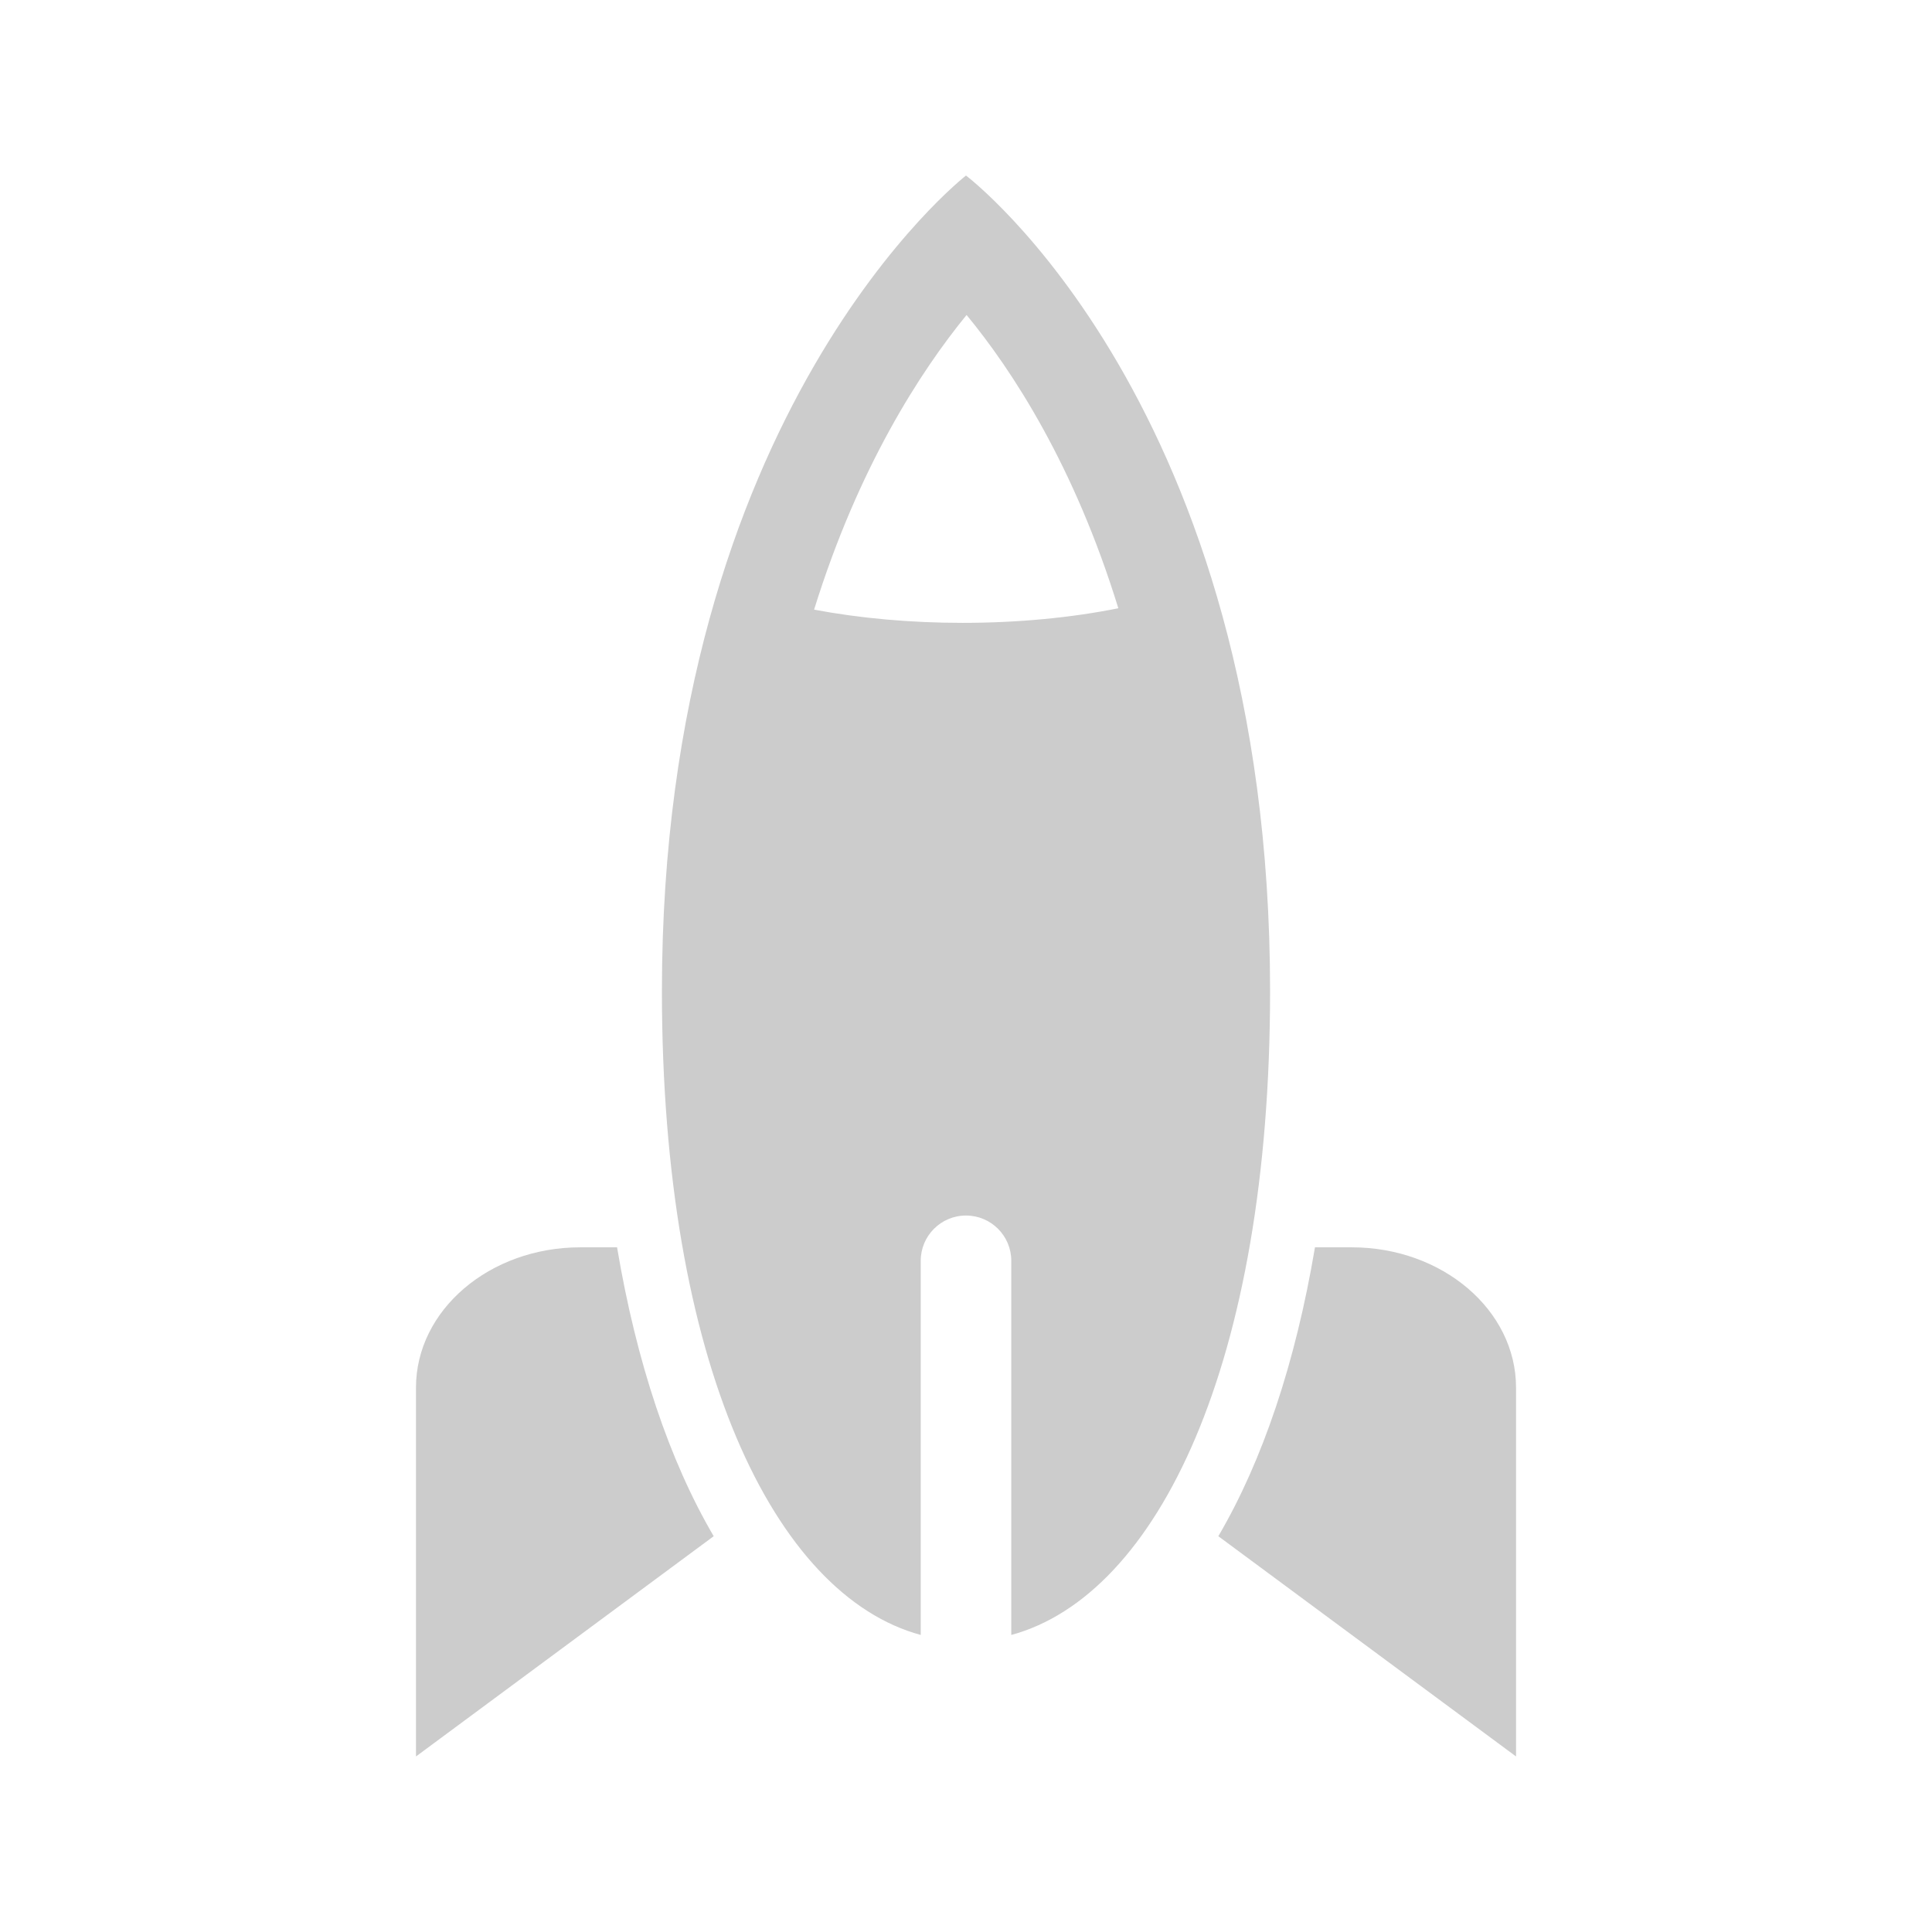
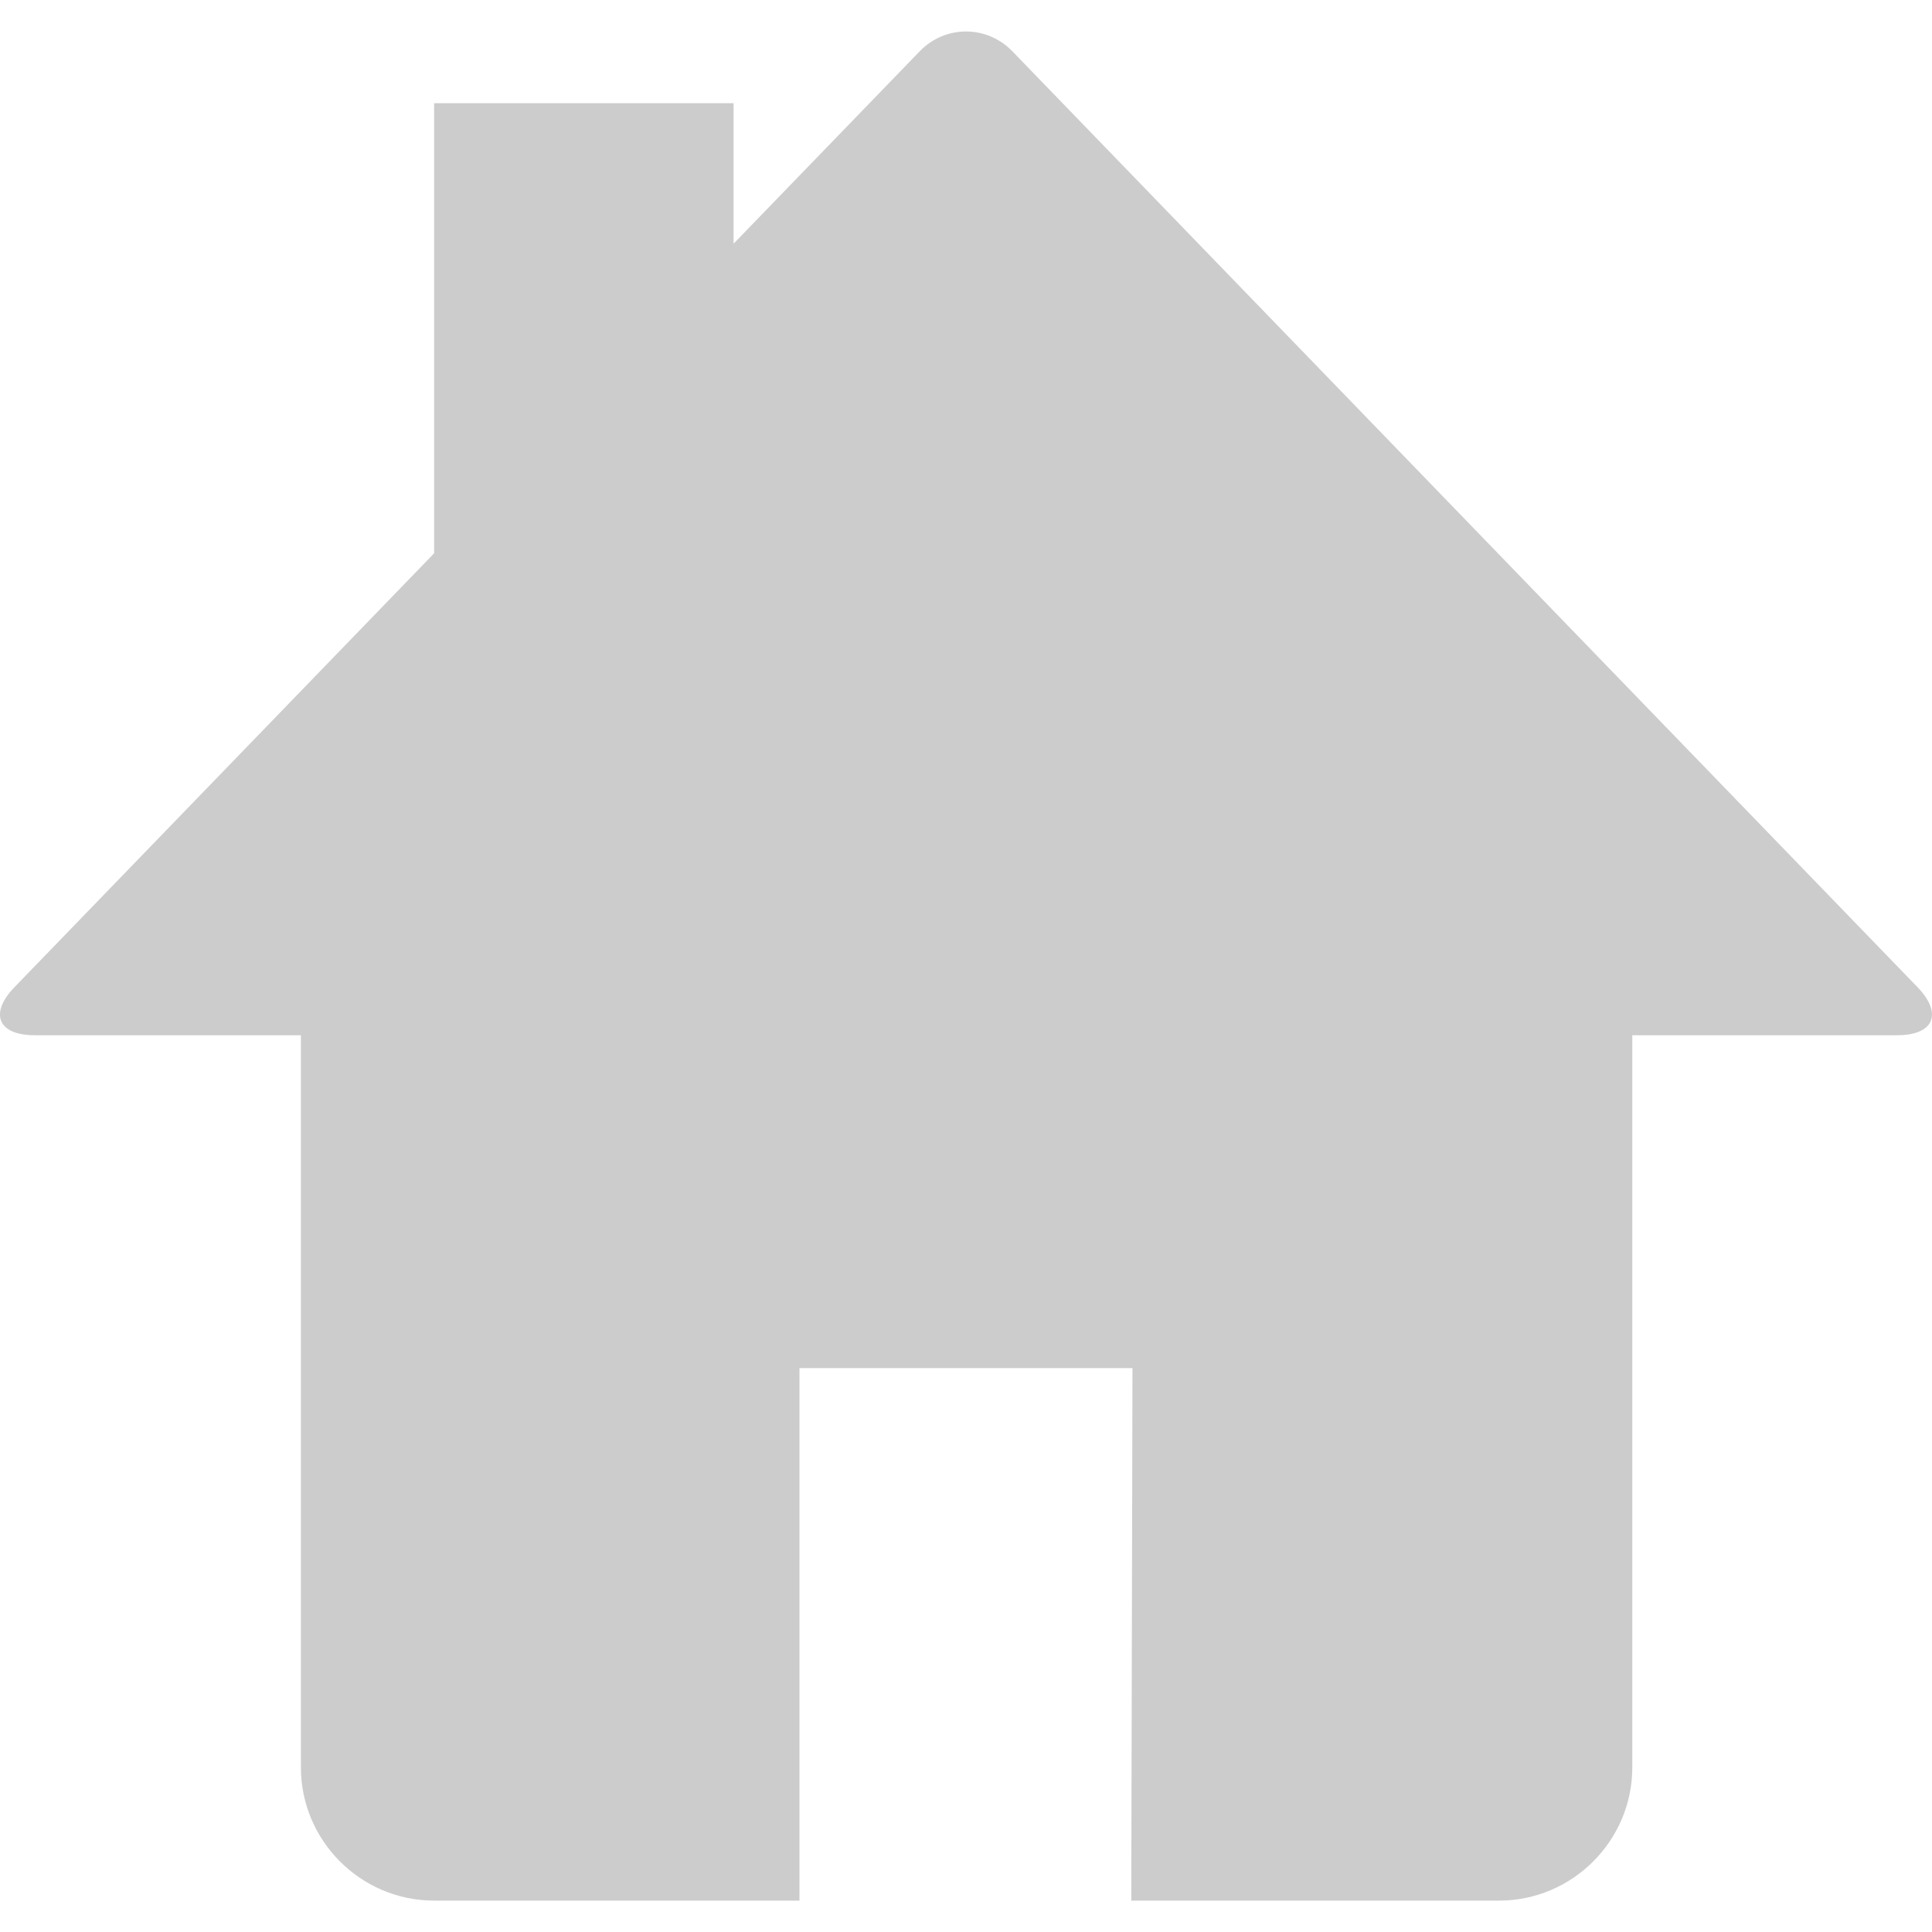
- <svg xmlns="http://www.w3.org/2000/svg" enable-background="new 0 0 64 64" height="64px" id="Layer_1" version="1.1" viewBox="0 0 64 64" width="64px" xml:space="preserve">
-   <g>
-     <path style="fill: #ccc" d="M32,5.815c0,0-10.073,7.816-10.073,27.016c0,12.314,3.724,20.013,8.573,21.329V41.766c0-0.828,0.671-1.5,1.5-1.5   s1.5,0.672,1.5,1.5V54.16c4.849-1.315,8.573-9.015,8.573-21.329C42.073,13.409,32,5.815,32,5.815z M31.882,20.633   c-1.729,0-3.418-0.155-4.914-0.438c1.465-4.721,3.531-7.901,5.051-9.761c1.516,1.837,3.572,4.989,5.027,9.715   C35.492,20.463,33.712,20.633,31.882,20.633z" />
-     <path style="fill: #ccc" d="M19.224,41.319c-3.007,0-5.444,2.081-5.444,4.648v12.218l9.862-7.296c-1.463-2.496-2.556-5.737-3.201-9.57H19.224z" />
-     <path style="fill: #ccc" d="M44.776,41.319H43.56c-0.645,3.833-1.738,7.074-3.201,9.57l9.862,7.296V45.967C50.22,43.4,47.783,41.319,44.776,41.319z" />
-   </g>
+ <svg xmlns="http://www.w3.org/2000/svg" enable-background="new 0 0 24 24" height="24px" id="Layer_1" version="1.1" viewBox="0 0 24 24" width="24px" xml:space="preserve">
+   <path style="fill: #ccc" d="M23.821,12.264L12.575,0.636C12.416,0.473,12.208,0.391,12,0.391s-0.416,0.082-0.575,0.246l-2.312,2.39V1.282h-3.72v5.591  l-5.214,5.391c-0.316,0.328-0.203,0.596,0.251,0.596h3.308v9.096c0,0.91,0.744,1.654,1.654,1.654h4.539v-6.615h4.137l-0.015,6.615  h4.57c0.909,0,1.654-0.744,1.654-1.654V12.86h3.291C24.023,12.86,24.137,12.592,23.821,12.264z" />
</svg>
